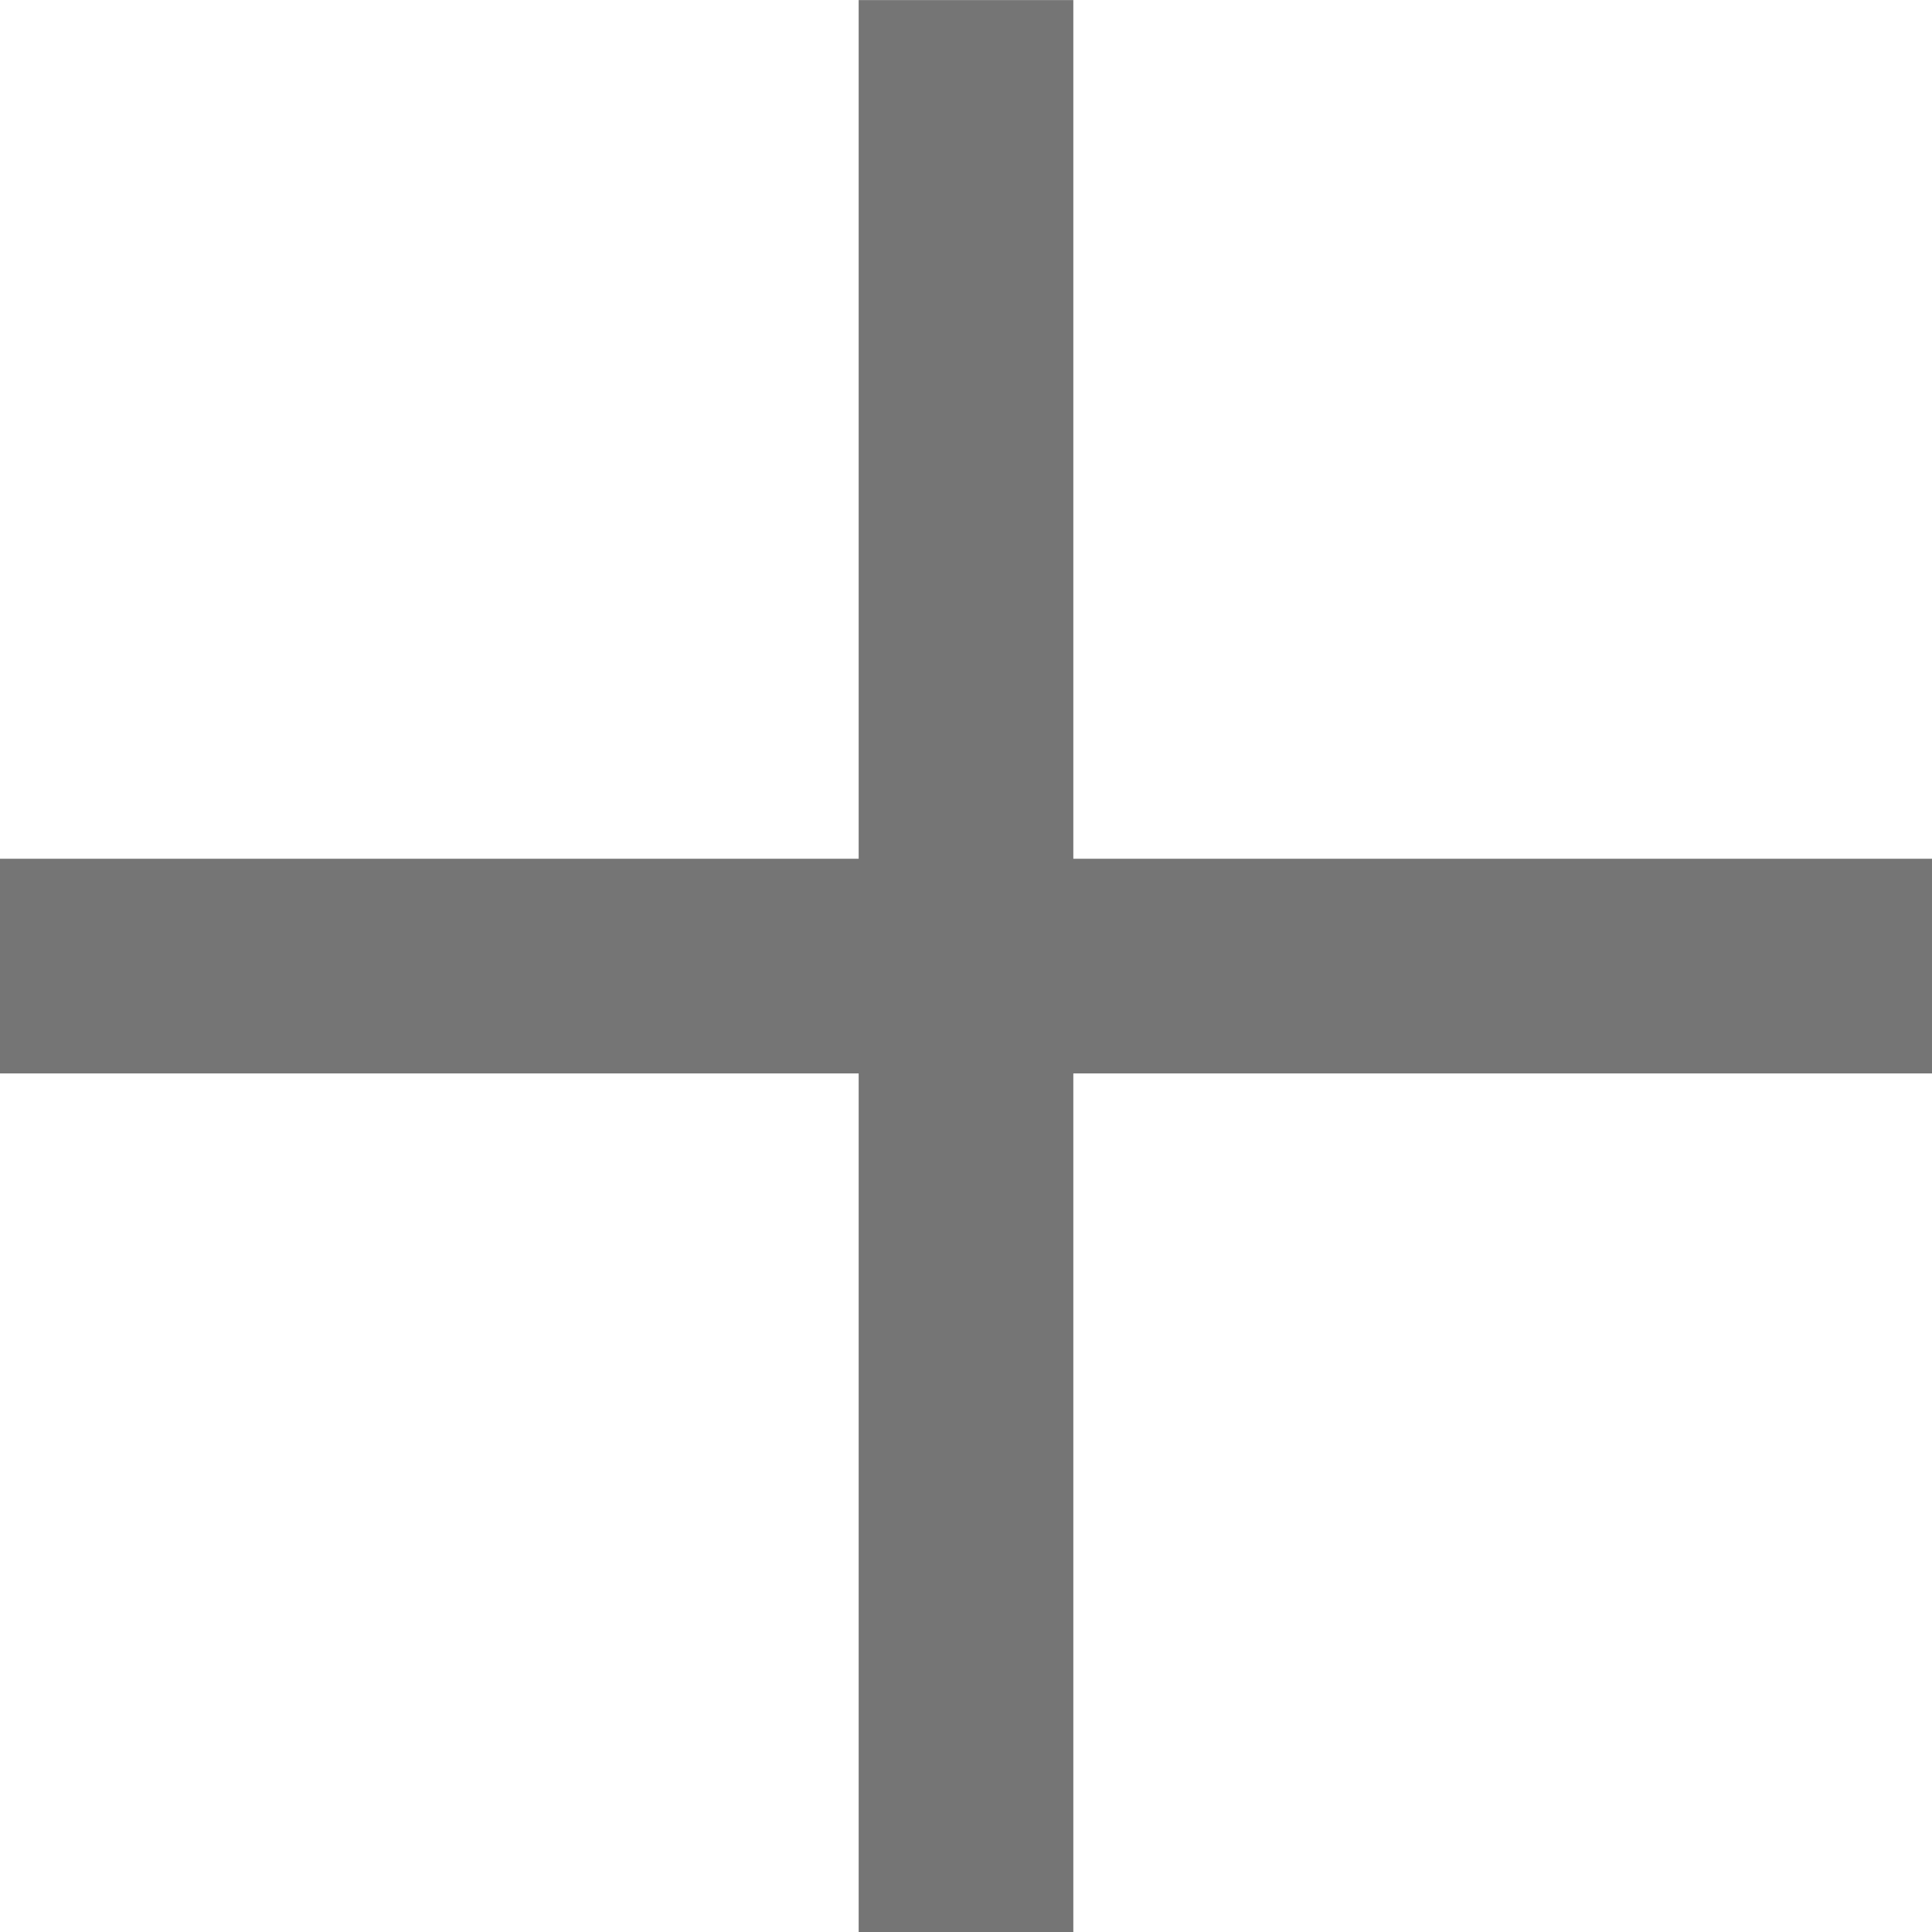
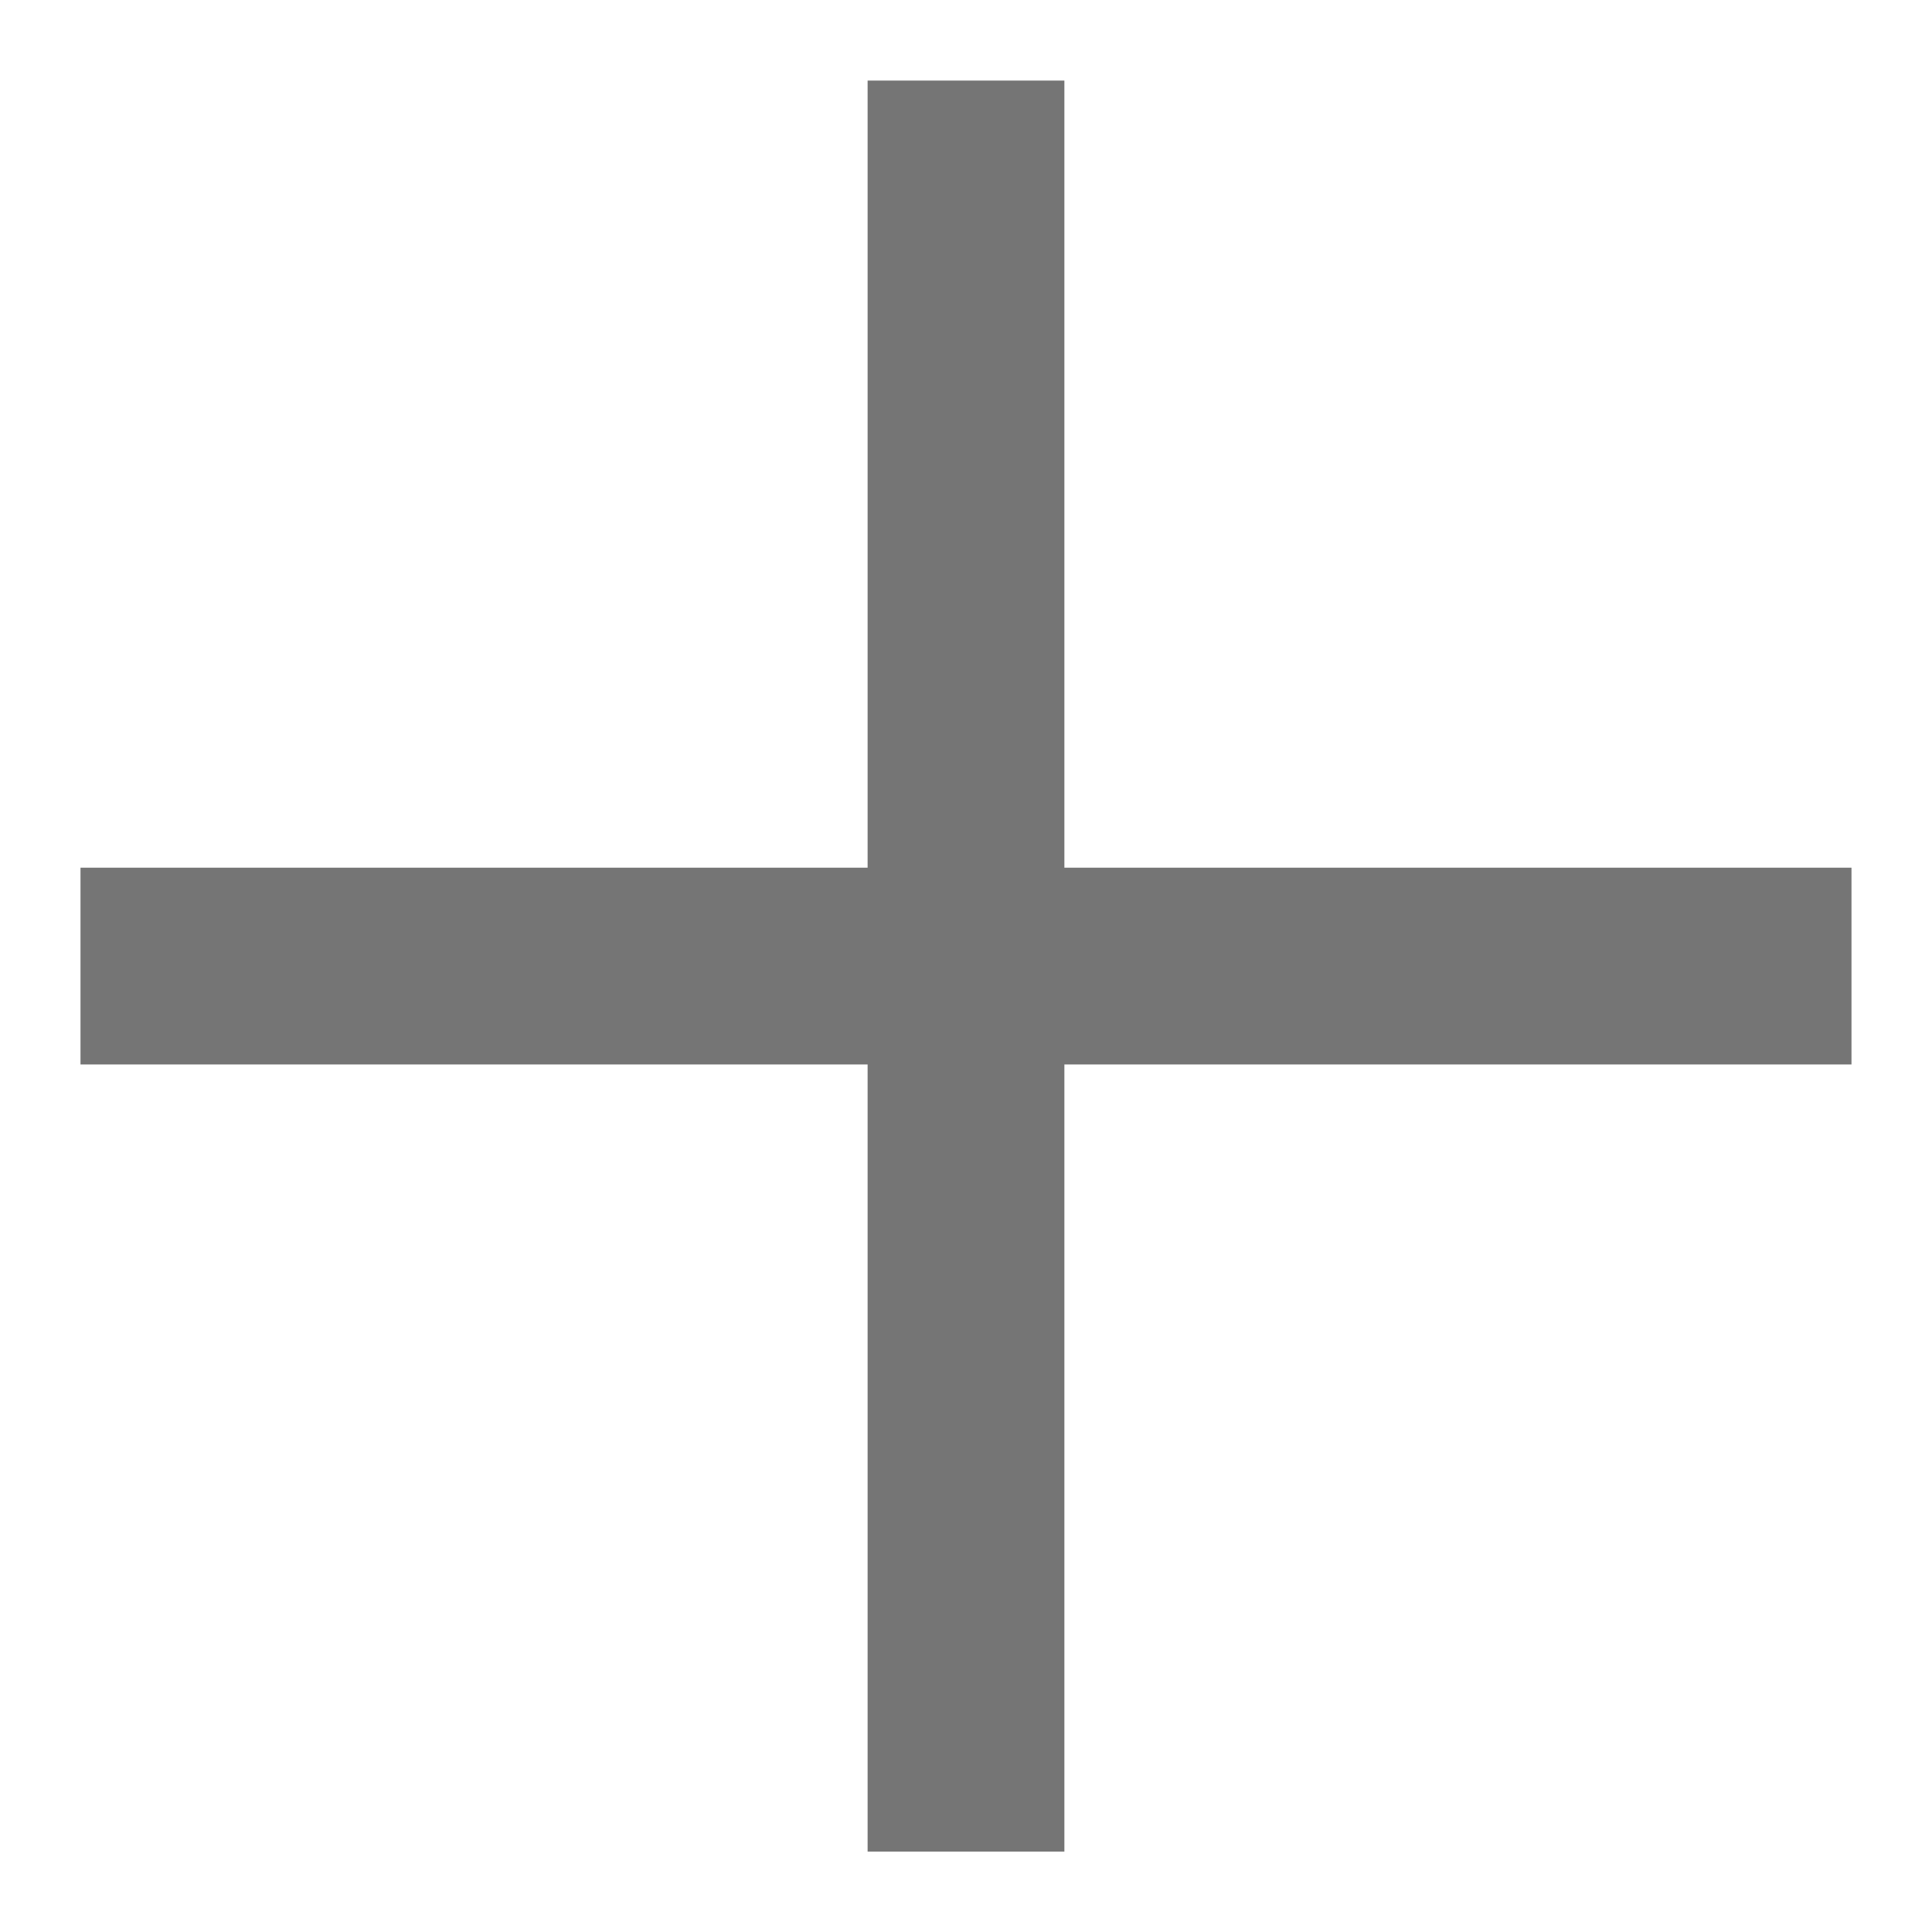
<svg xmlns="http://www.w3.org/2000/svg" width="100%" height="100%" viewBox="0 0 24 24" version="1.1" xml:space="preserve" style="fill-rule:evenodd;clip-rule:evenodd;stroke-linejoin:round;stroke-miterlimit:1.414;">
-   <g id="Line_Icons" transform="matrix(1.33333,0,0,1.33333,-4,-4.00033)">
+   <g id="Line_Icons" transform="matrix(1.22222,0,0,1.22222,-2.66671,-2.66693)">
    <path d="M21,11.001L13,11.001L13,3.001L11,3.001L11,11.001L3,11.001L3,13.001L11,13.001L11,21.001L13,21.001L13,13.001L21,13.001L21,11.001Z" style="fill:rgb(117,117,117);fill-rule:nonzero;" />
  </g>
</svg>
